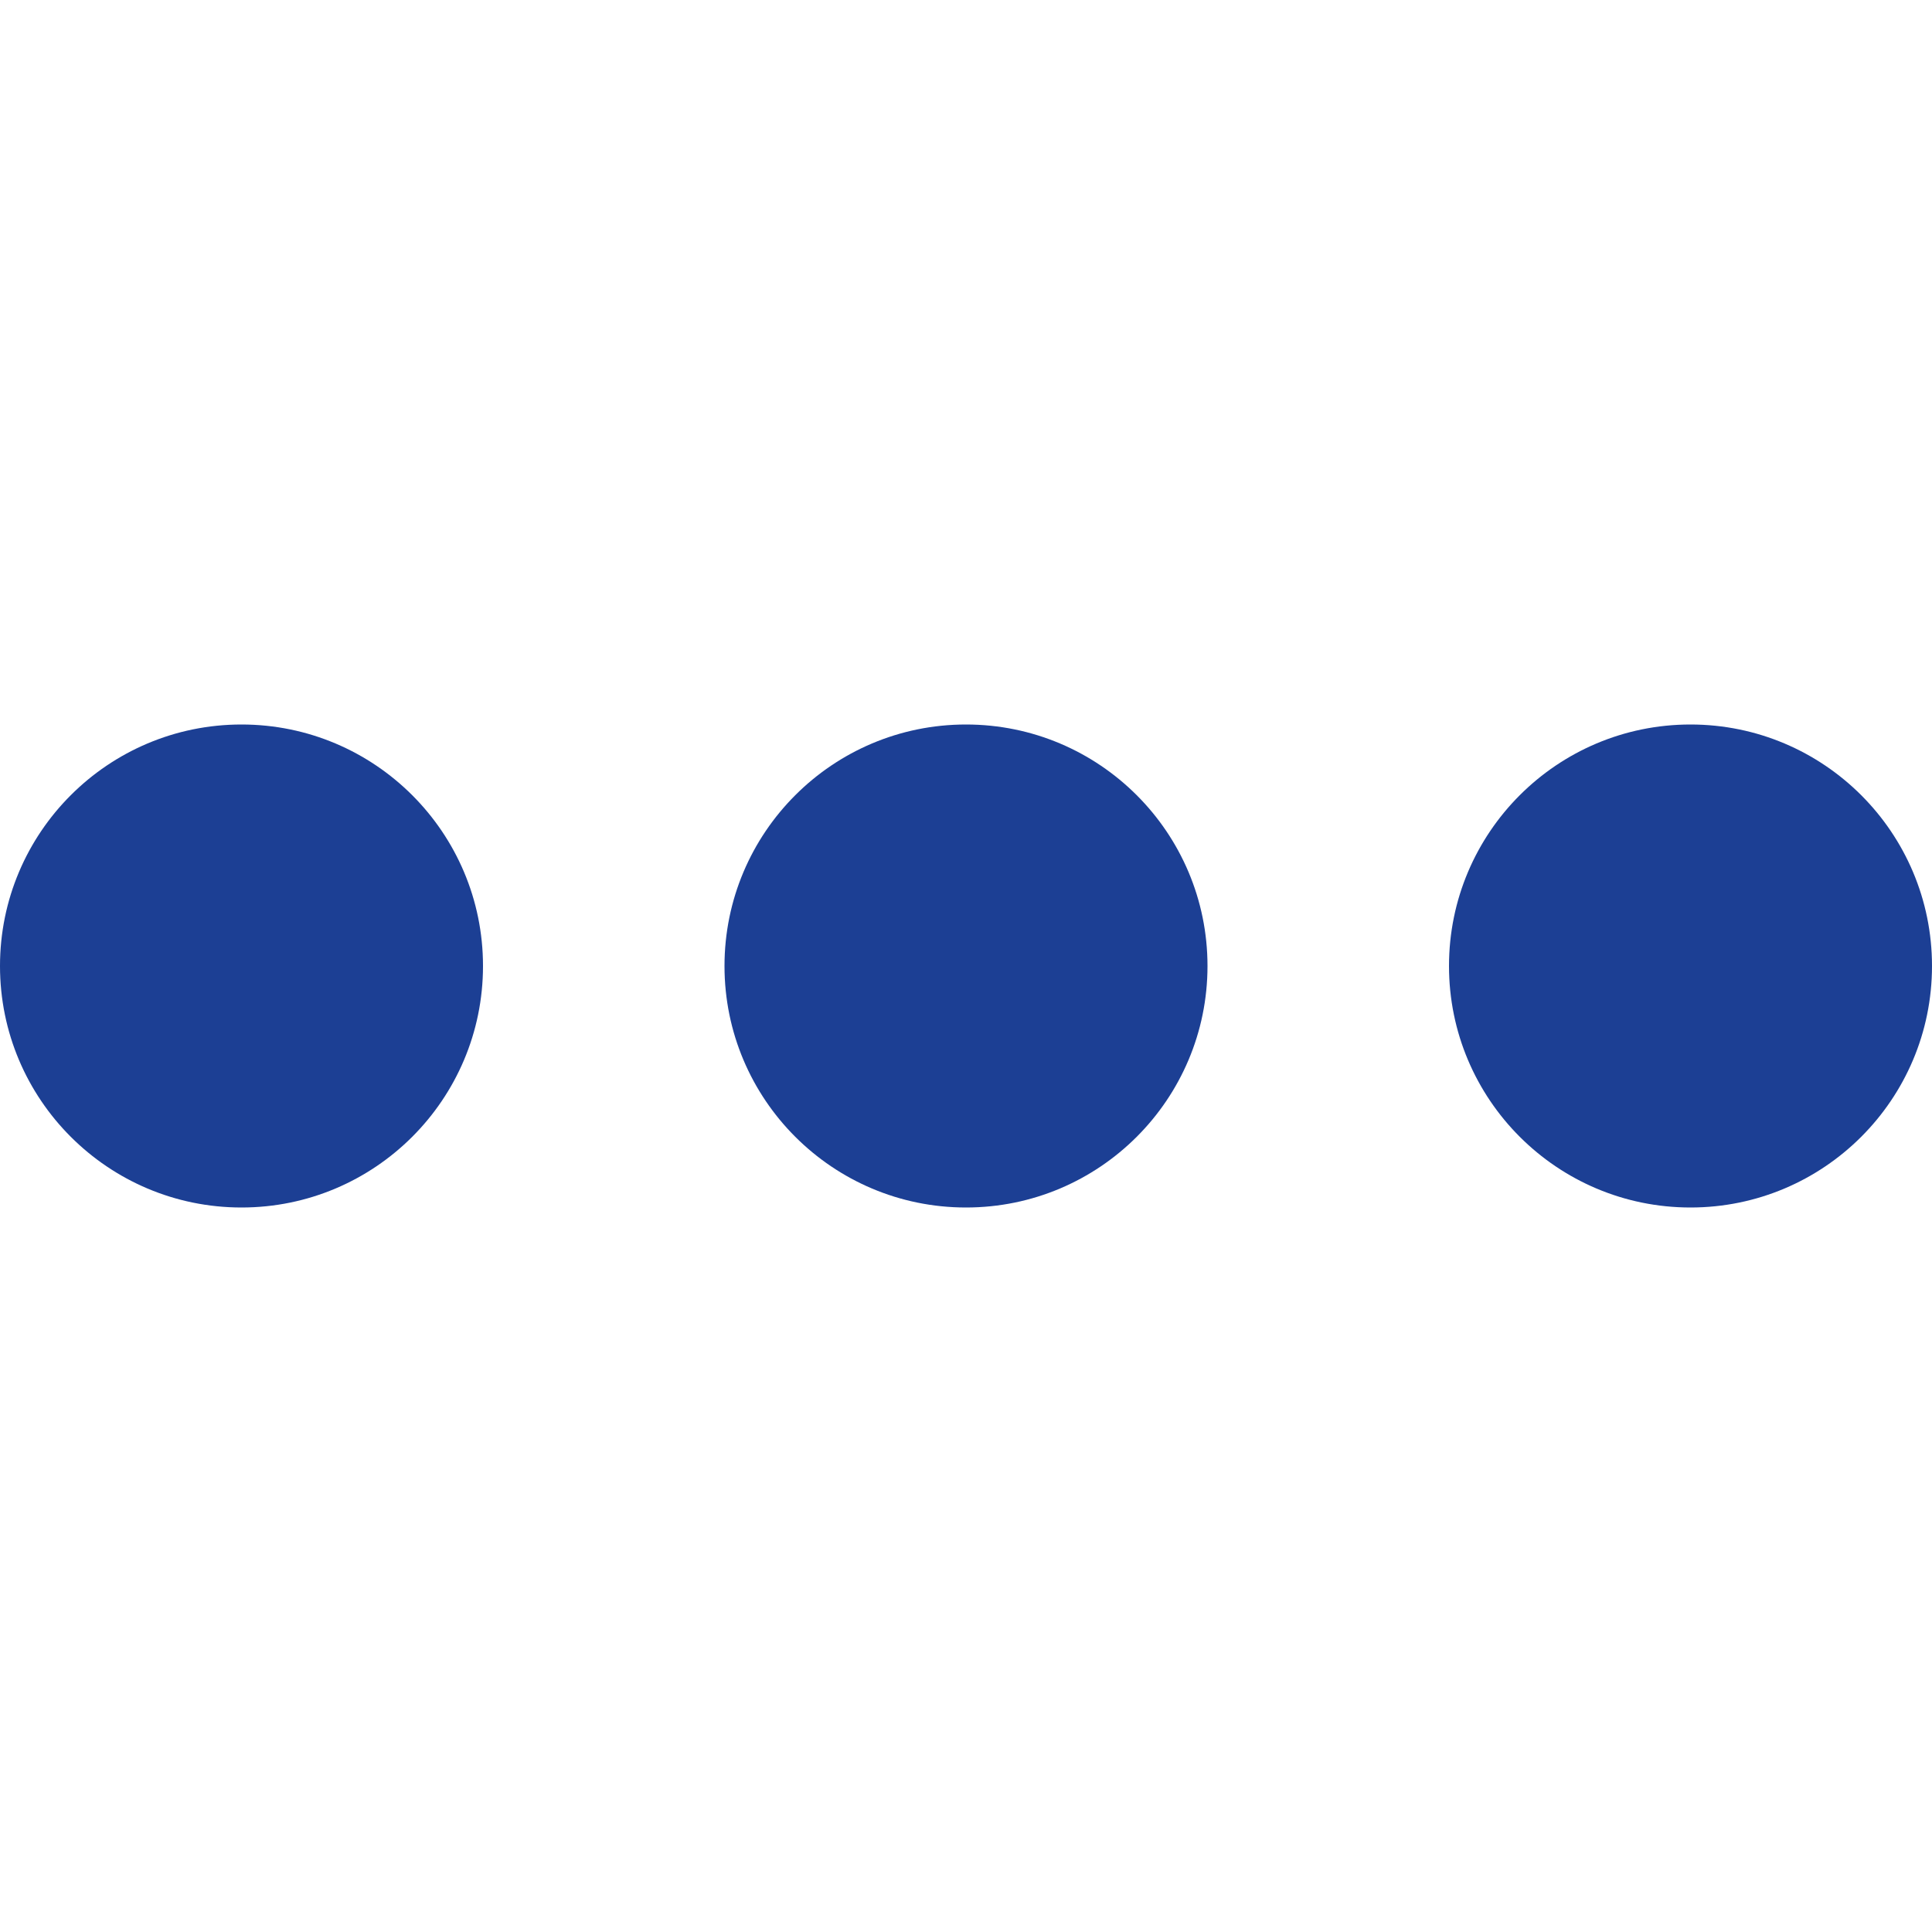
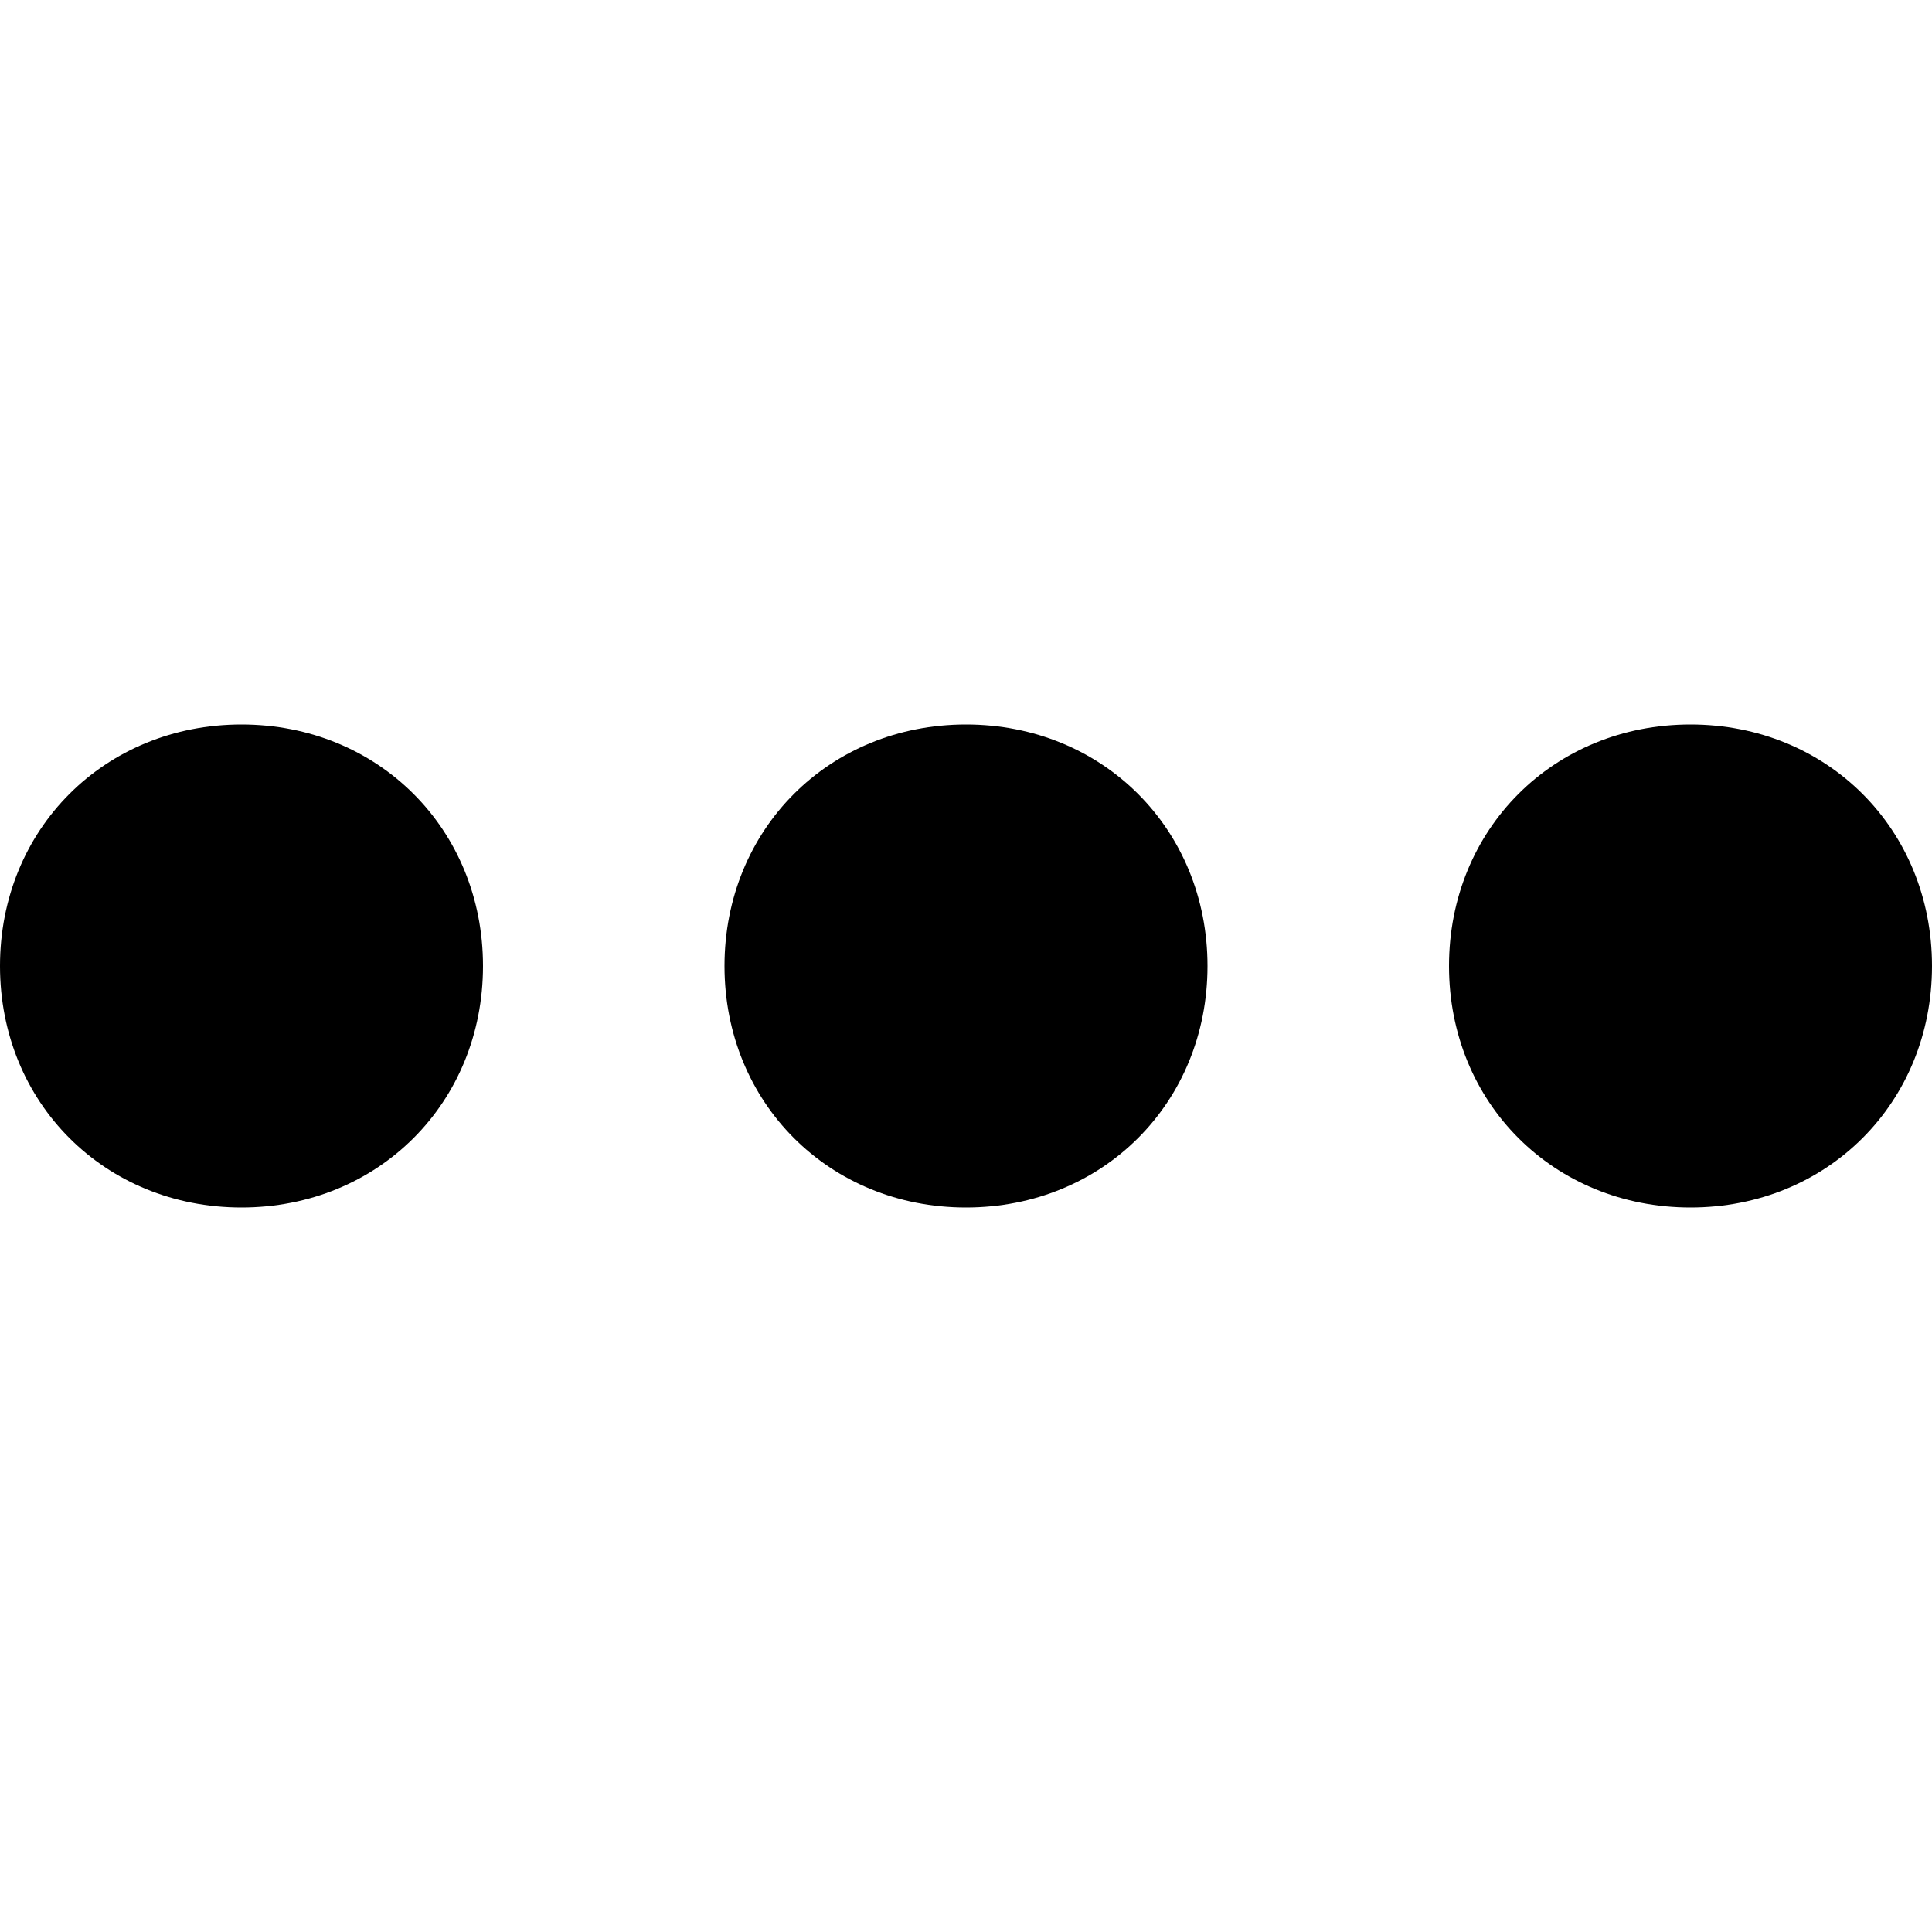
<svg xmlns="http://www.w3.org/2000/svg" viewBox="0 0 24 24">
-   <g fill="none" fill-rule="evenodd">
-     <path d="M0 0h24v24H0z" />
-     <circle fill="#1C3F94" cx="3" cy="12" r="3" />
-     <circle fill="#1C3F94" cx="12" cy="12" r="3" />
-     <circle fill="#1C3F94" cx="21" cy="12" r="3" />
-   </g>
+   <path fill="currentColor" d="M3 9c1.7 0 3 1.3 3 3s-1.3 3-3 3-3-1.3-3-3 1.3-3 3-3zm9 0c1.7 0 3 1.3 3 3s-1.3 3-3 3-3-1.3-3-3 1.3-3 3-3zm9 0c1.7 0 3 1.3 3 3s-1.3 3-3 3-3-1.3-3-3 1.3-3 3-3z" />
</svg>
